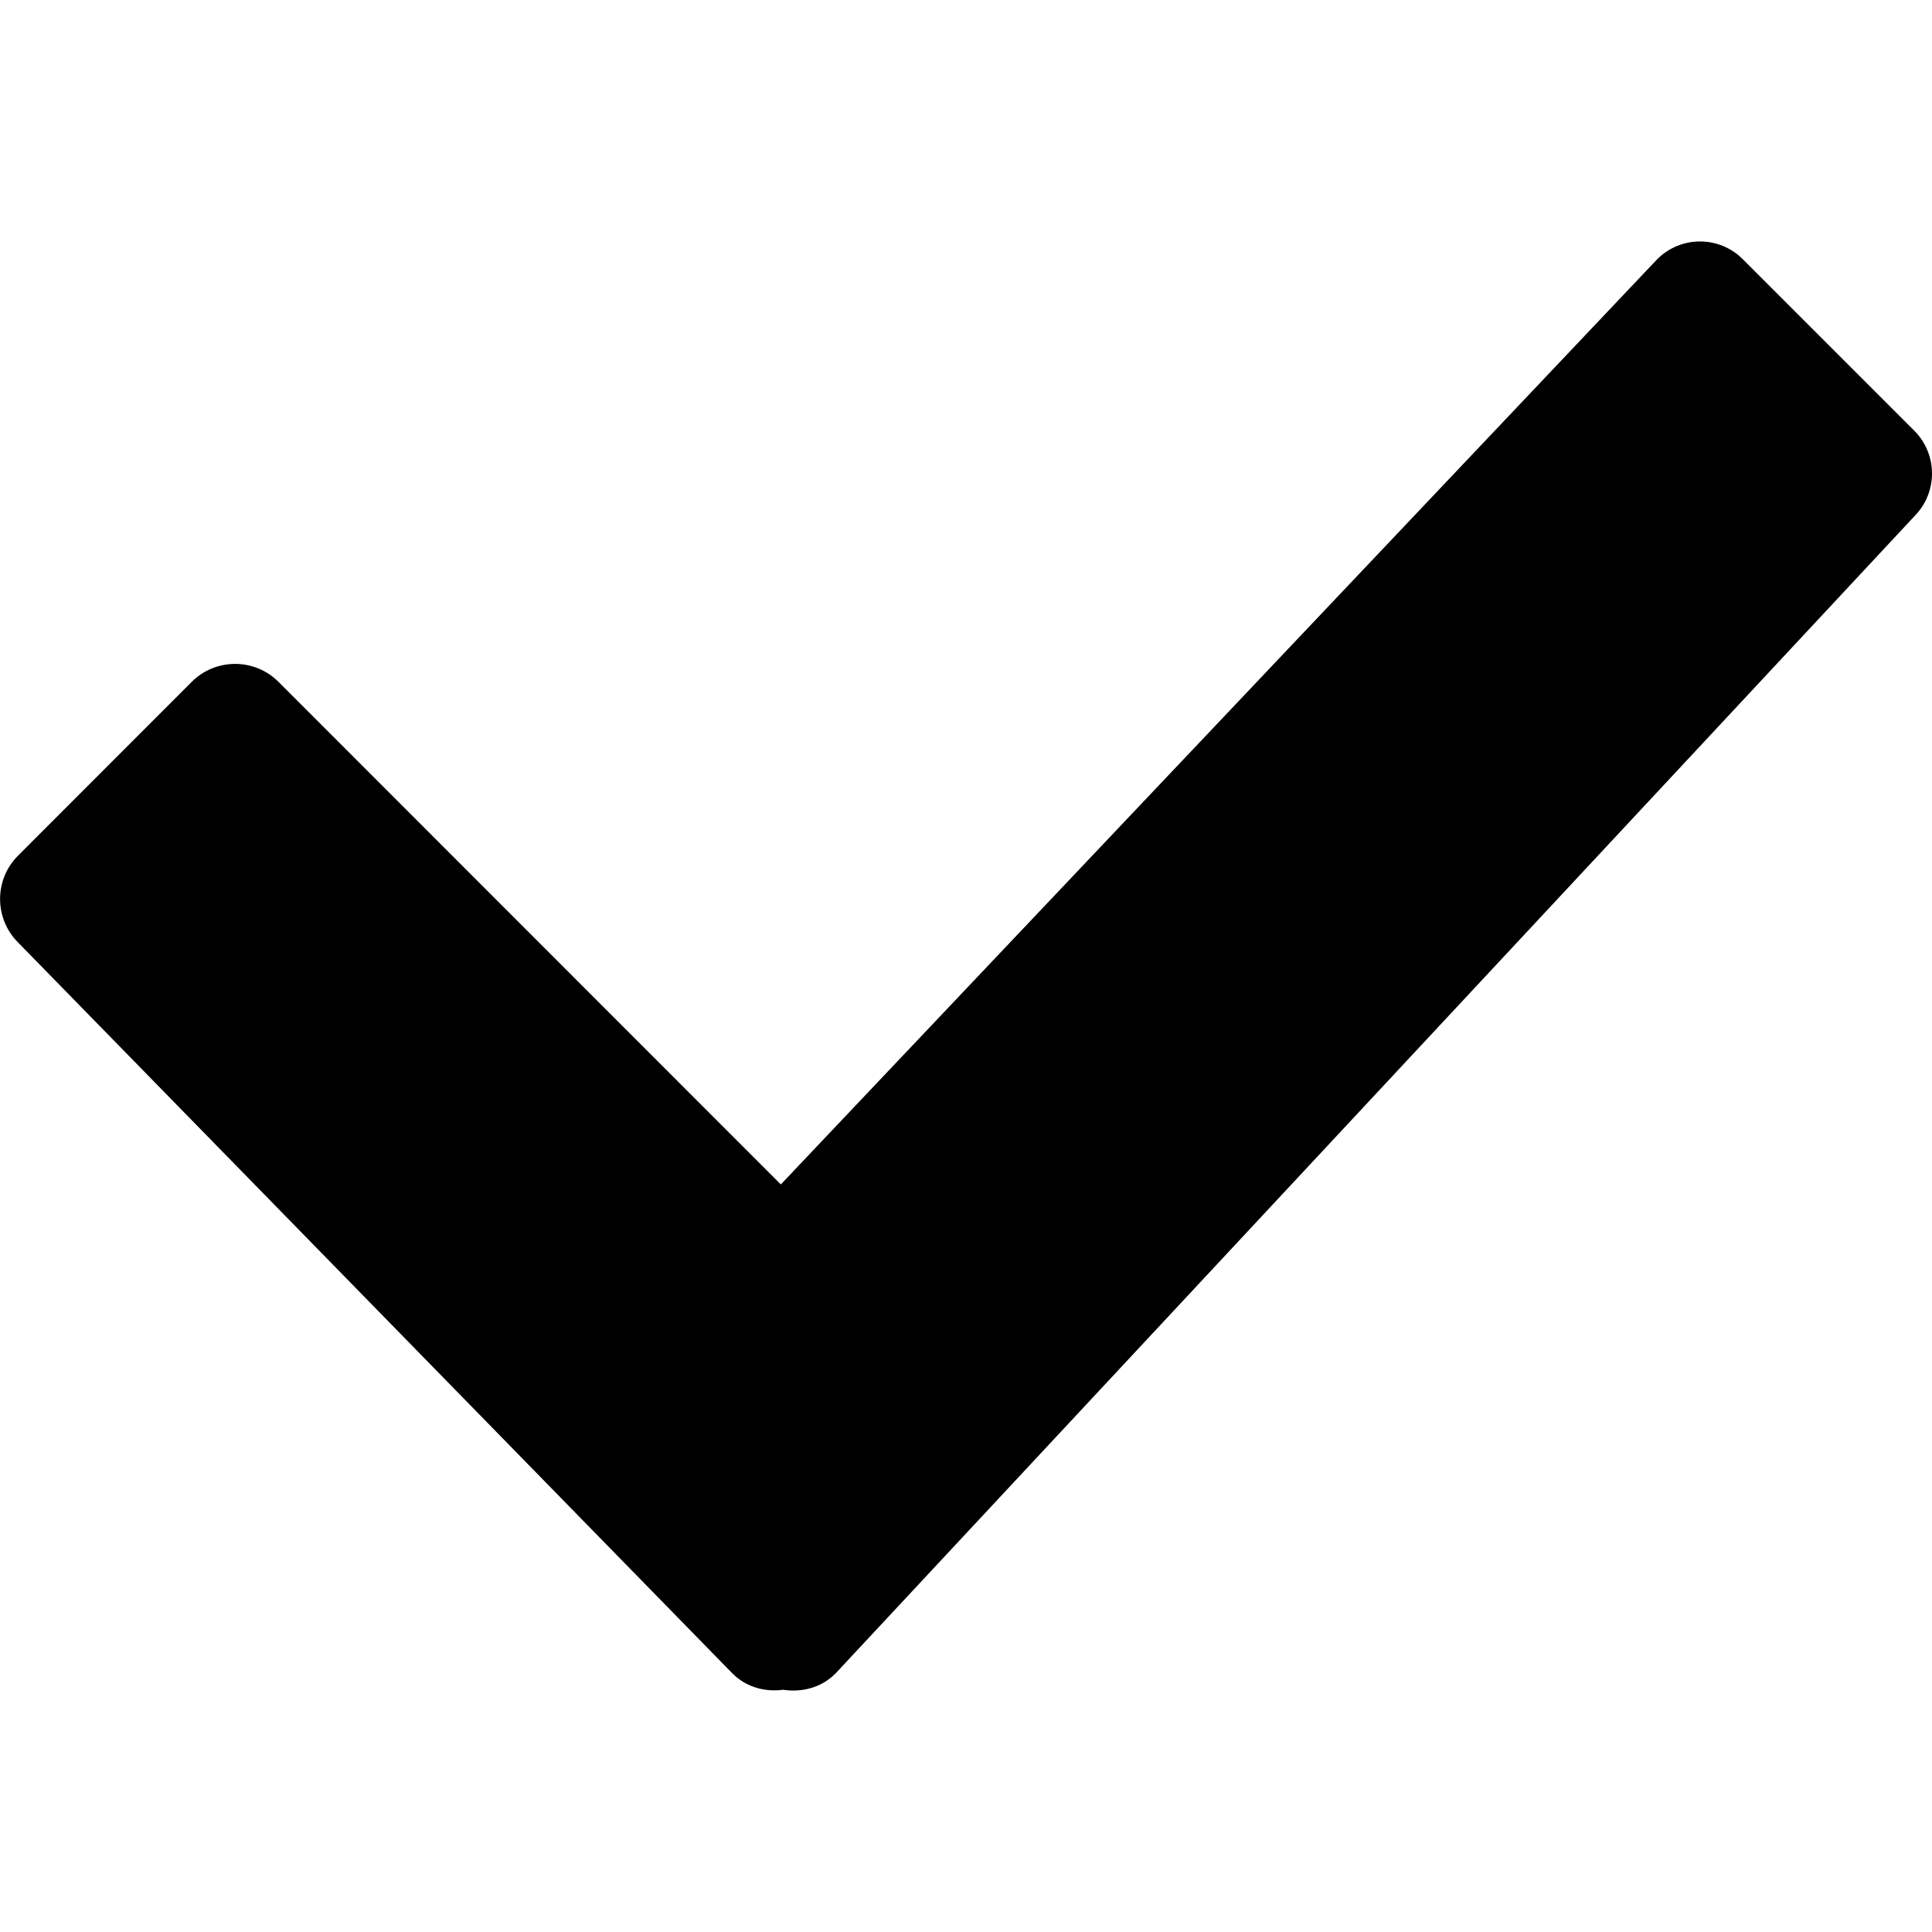
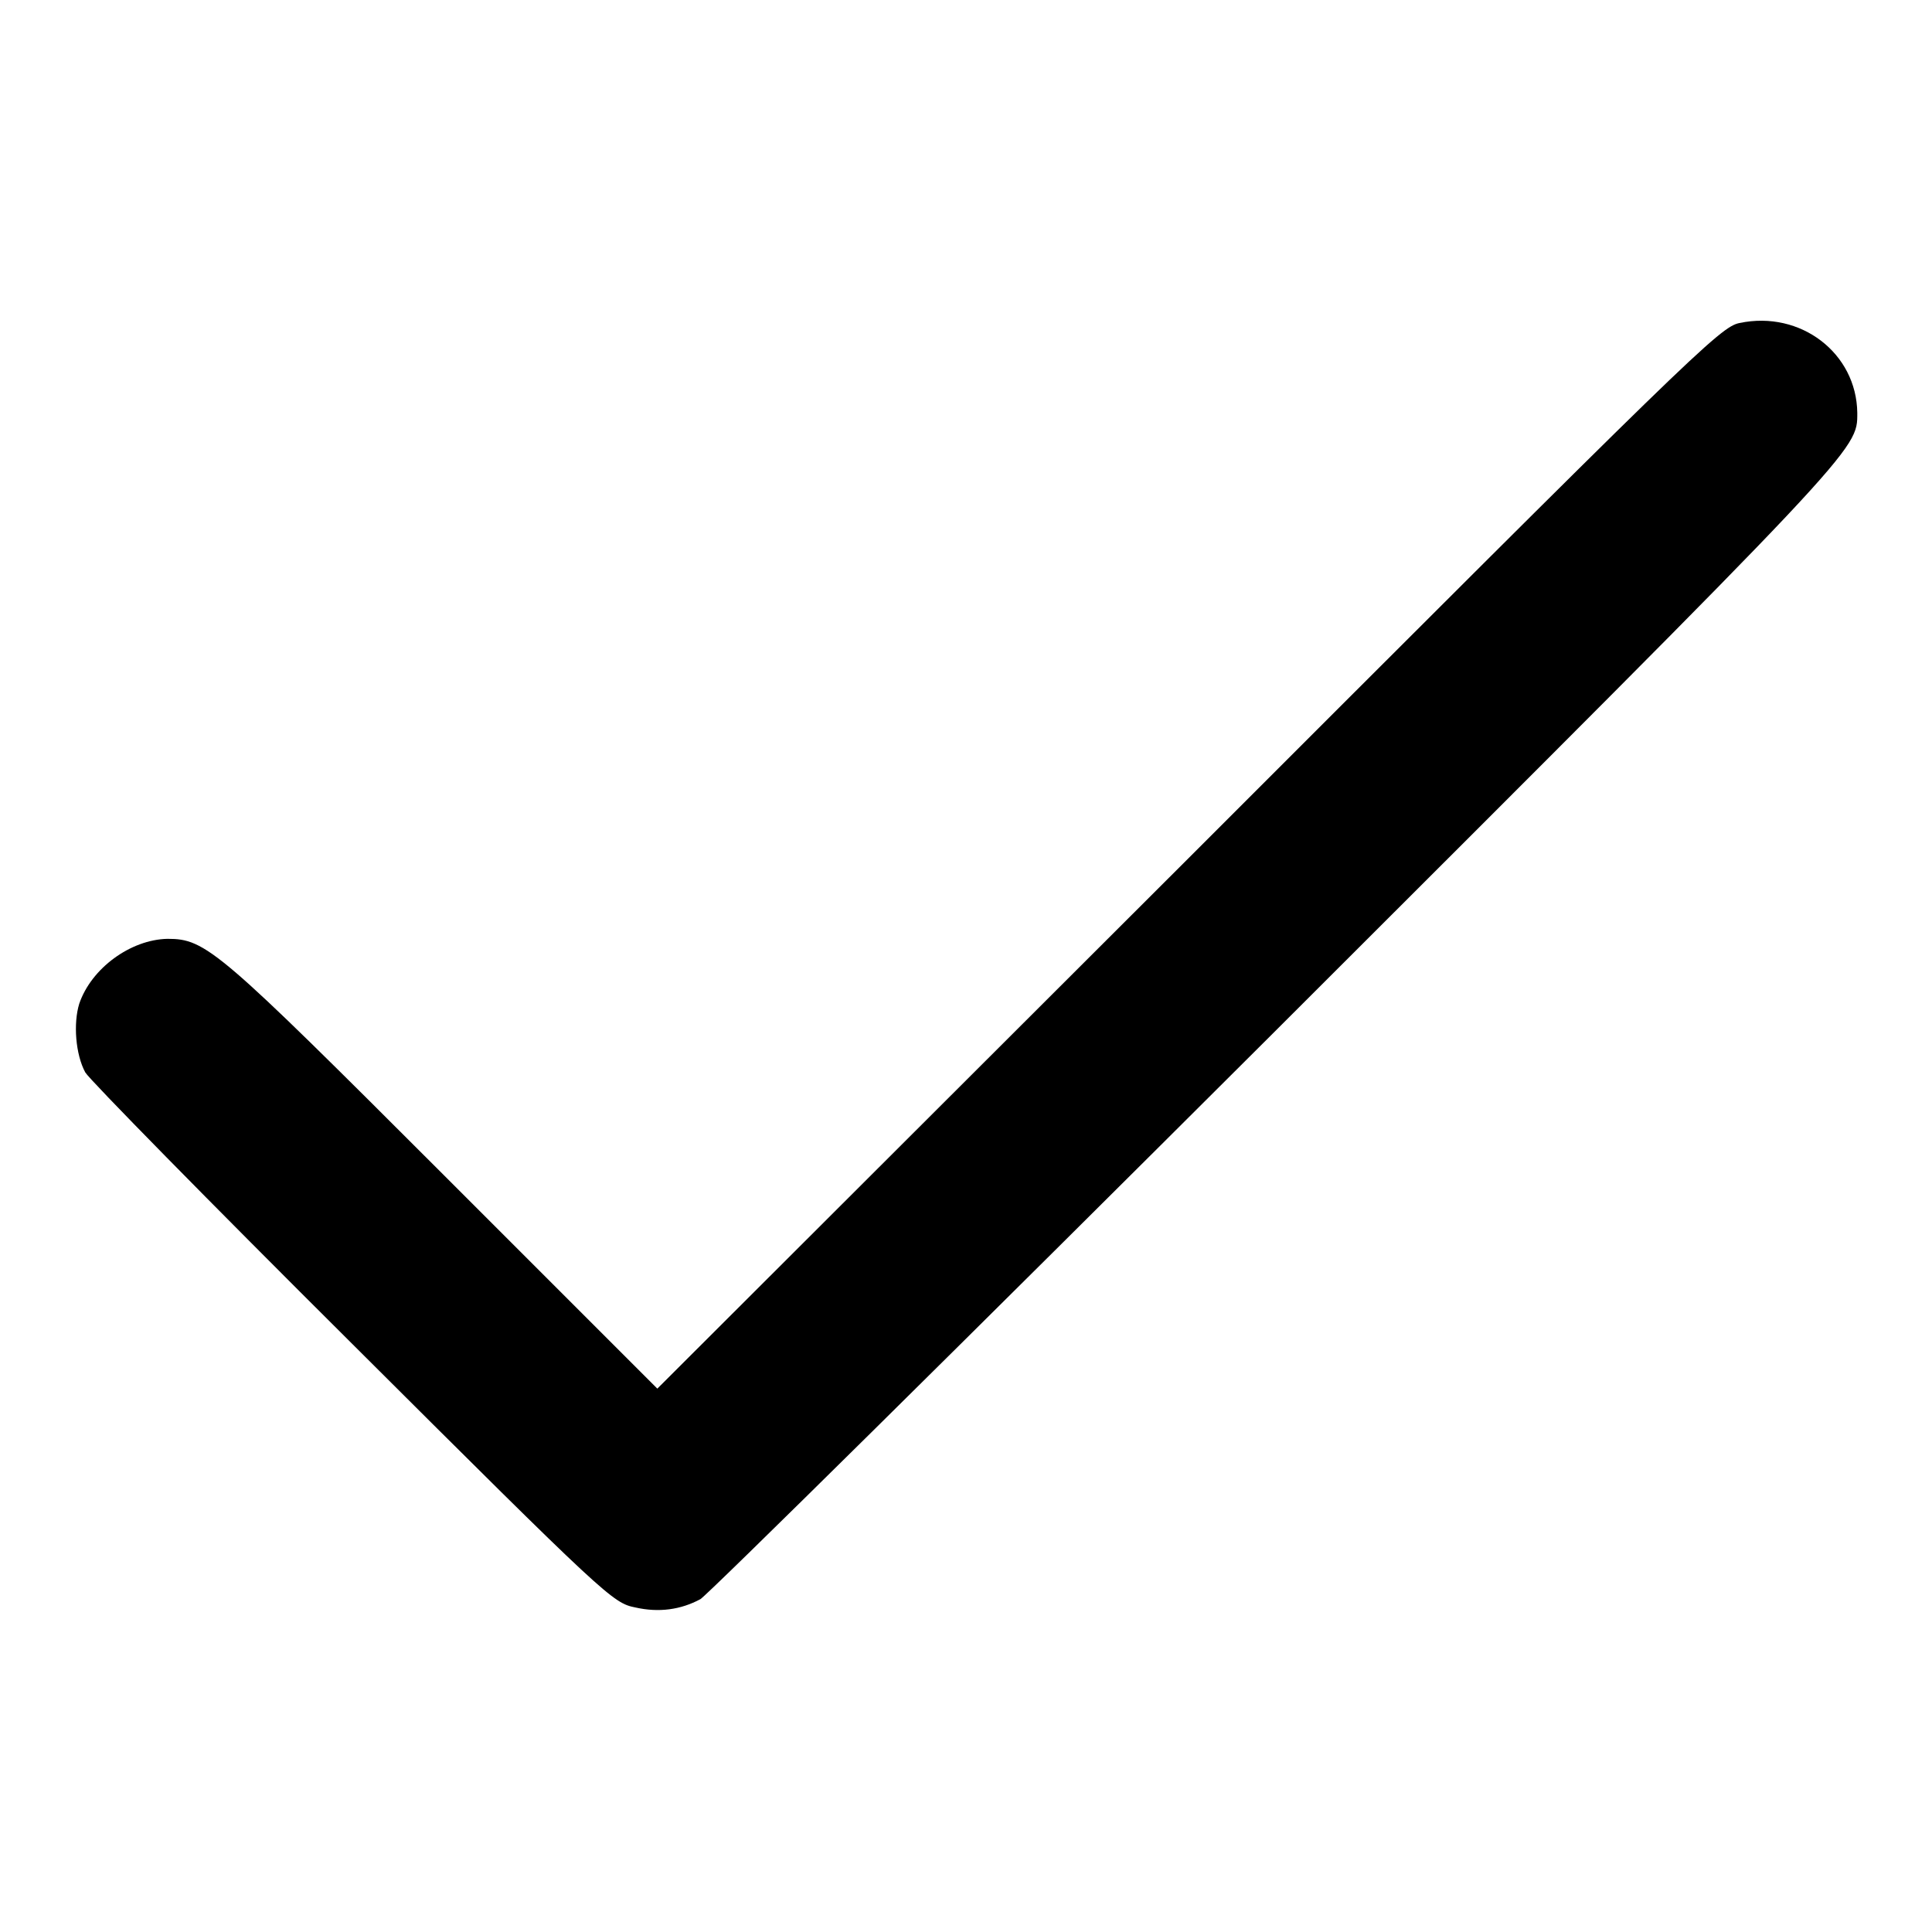
- <svg xmlns="http://www.w3.org/2000/svg" version="1.1" width="512" height="512" viewBox="0 0 512 512">
-   <g id="icomoon-ignore">
- </g>
-   <path fill="#000" d="M507.296 114.128l-45.424-45.424c-6.288-6.288-16.416-6.288-22.704 0l-232.24 245.184-133.12-133.184c-6.352-6.352-16.656-6.352-23.008 0l-46.016 46.048c-6.352 6.336-6.352 16.64 0 23.008l189.328 193.728c3.664 3.68 8.64 4.944 13.424 4.32 4.944 0.736 10.096-0.512 13.888-4.32l285.872-306.64c6.272-6.272 6.272-16.448 0-22.72z" />
+ <svg xmlns="http://www.w3.org/2000/svg" version="1.1" x="0px" y="0px" viewBox="0 0 256 256" enable-background="new 0 0 256 256" xml:space="preserve">
+   <g>
+     <g>
+       <g>
+         <path fill="#000000" d="M230.5,42.8c-2.6,0.5-6.4,4.3-73,70.9l-70.4,70.3l-28.3-28.3c-29.9-29.9-31.5-31.3-36.6-31.3c-4.9,0.1-10.1,3.9-11.7,8.6c-0.8,2.6-0.5,6.7,0.8,9.1c0.5,0.9,16.4,17.1,35.4,36c33.8,33.7,34.5,34.3,37.5,34.9c3.1,0.7,6,0.3,8.6-1.1c0.8-0.4,35-34.2,76-75.1c78-77.9,77.3-77.1,77.3-82.1C246,46.8,238.6,41.1,230.5,42.8z" />
+       </g>
+     </g>
+   </g>
</svg>
